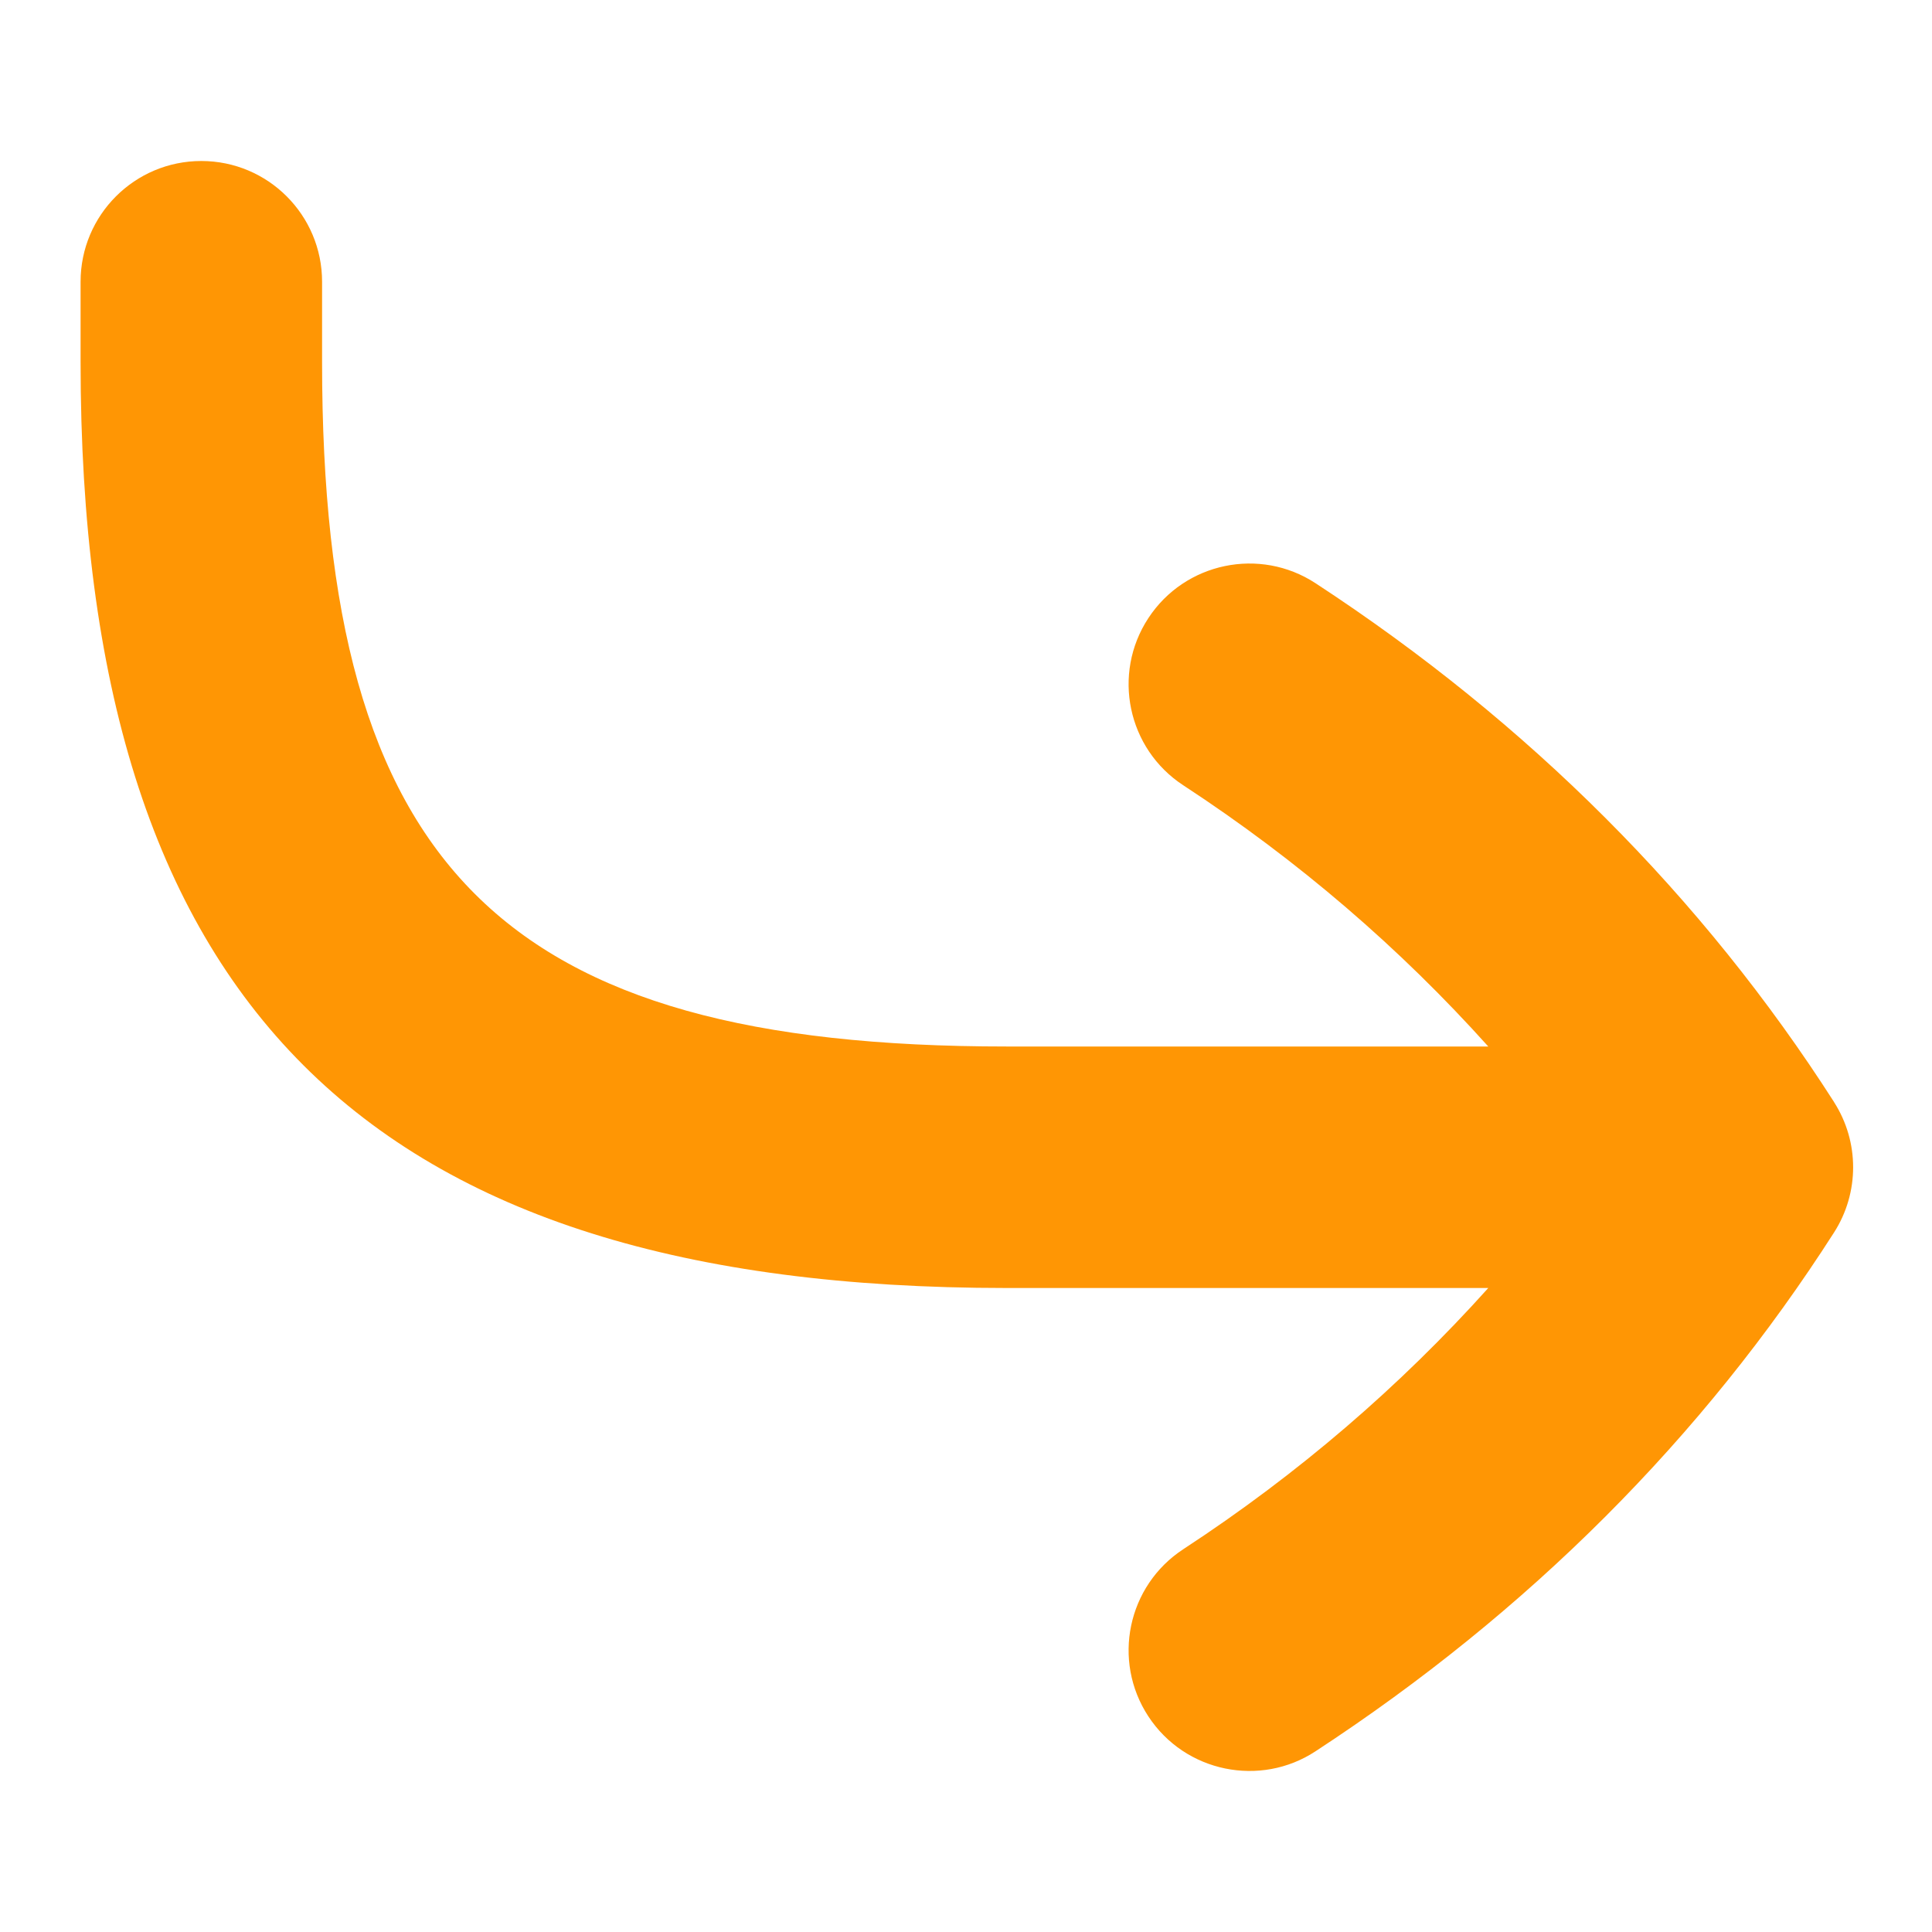
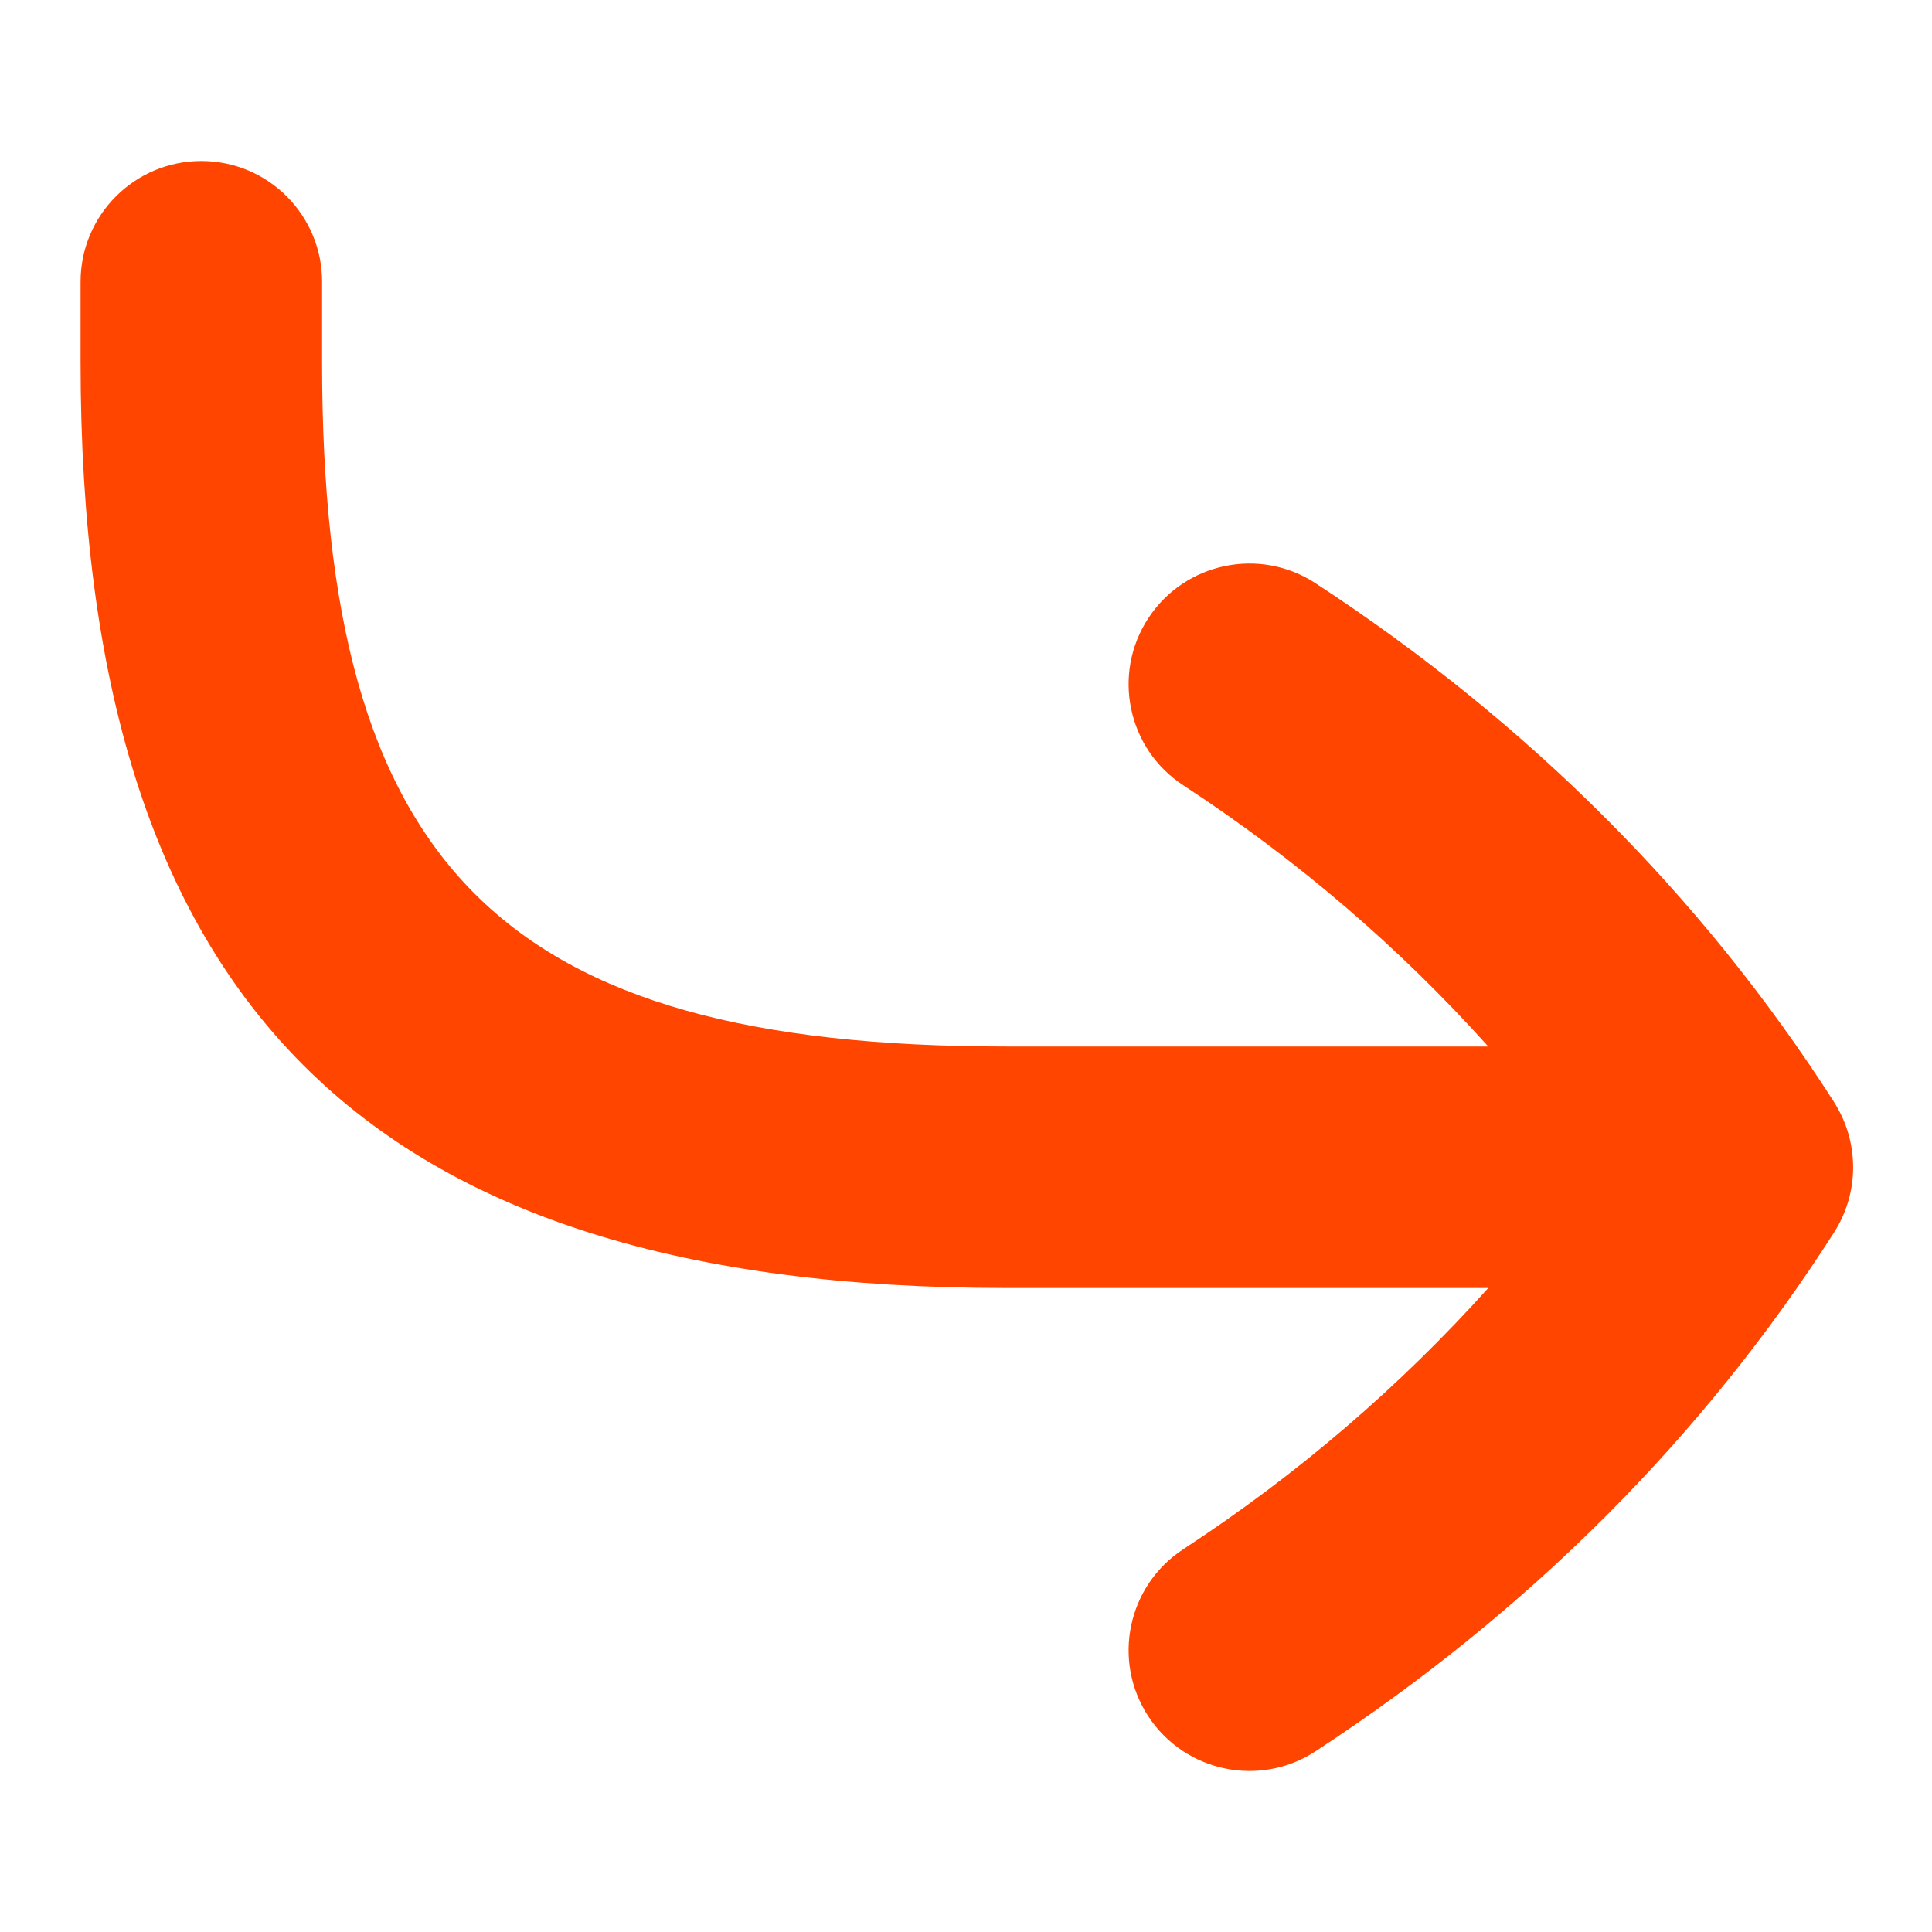
- <svg xmlns="http://www.w3.org/2000/svg" id="Layer_1" viewBox="0 0 24 24" data-name="Layer 1" fill="#ff9604">
+ <svg xmlns="http://www.w3.org/2000/svg" id="Layer_1" viewBox="0 0 24 24" data-name="Layer 1" fill="orangered">
  <path d="m22.784 13.691c-1.631-2.548-3.798-4.717-6.442-6.446-.692-.453-1.623-.259-2.077.434s-.259 1.623.434 2.076c1.434.938 2.696 2.028 3.789 3.245h-5.987c-6.276 0-8.5-2.225-8.5-8.5v-1c0-.828-.671-1.5-1.5-1.5s-1.5.672-1.5 1.5v1c0 7.953 3.547 11.5 11.5 11.5h5.987c-1.093 1.217-2.355 2.307-3.789 3.245-.693.453-.888 1.383-.434 2.076.457.698 1.393.884 2.077.434 2.644-1.729 4.812-3.898 6.442-6.446.315-.493.315-1.124 0-1.617z" />
</svg>
